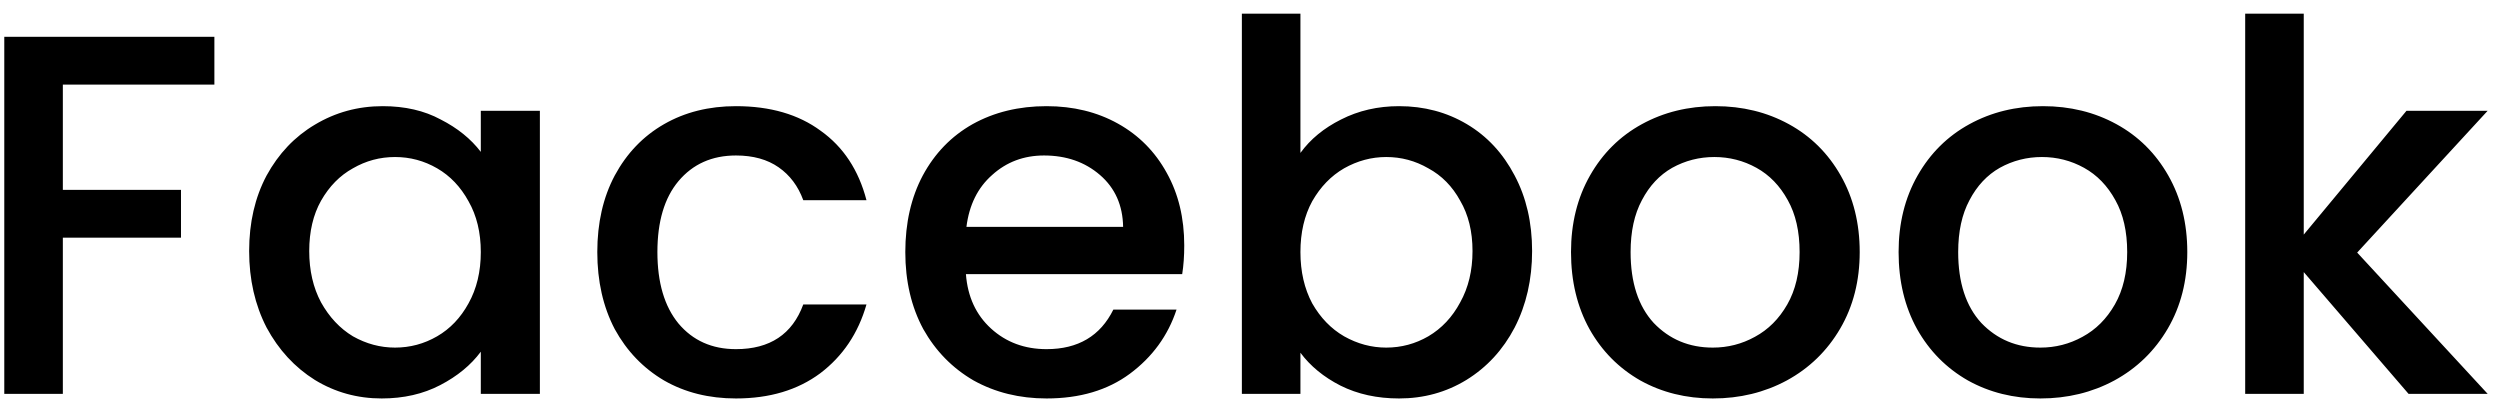
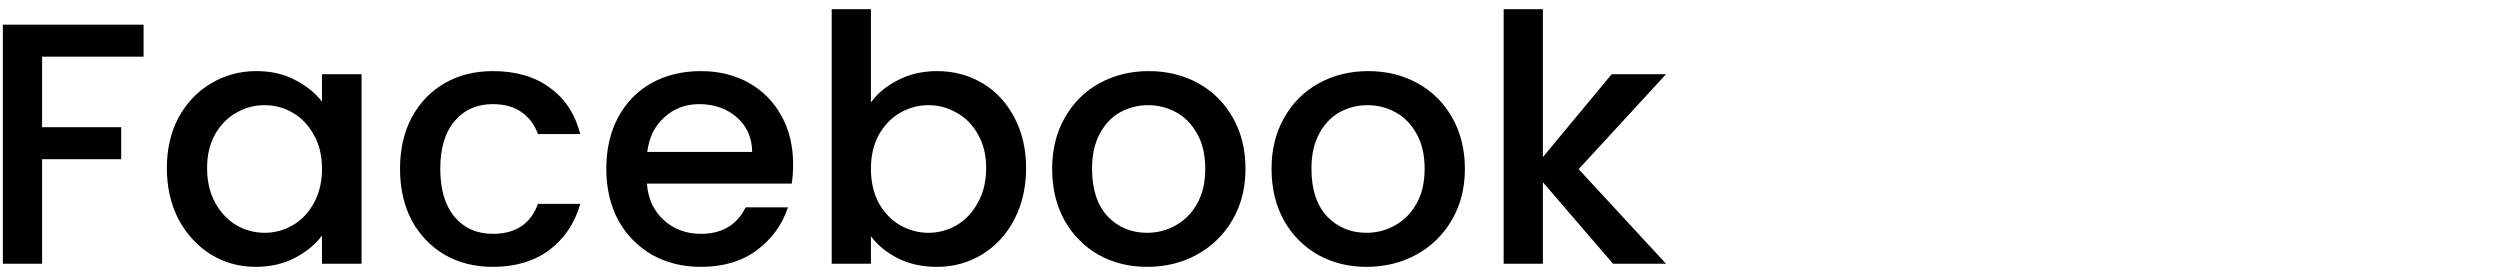
- <svg xmlns="http://www.w3.org/2000/svg" width="146" height="24" viewBox="0 0 146 24" fill="none">
+ <svg xmlns="http://www.w3.org/2000/svg" width="218" height="24" viewBox="0 0 218 24" fill="none">
  <path d="M12.52 2.15V4.94H3.67V11.09H10.57V13.88H3.67V23H0.25V2.15H12.52ZM14.55 14.66C14.55 13 14.889 11.53 15.569 10.25C16.27 8.97 17.209 7.98 18.39 7.28C19.59 6.56 20.91 6.2 22.349 6.2C23.649 6.2 24.779 6.46 25.739 6.98C26.72 7.48 27.5 8.11 28.079 8.87V6.47H31.529V23H28.079V20.54C27.5 21.32 26.709 21.97 25.709 22.49C24.709 23.01 23.57 23.27 22.29 23.27C20.869 23.27 19.57 22.91 18.39 22.19C17.209 21.45 16.27 20.43 15.569 19.13C14.889 17.81 14.55 16.32 14.55 14.66ZM28.079 14.72C28.079 13.58 27.84 12.59 27.36 11.75C26.899 10.91 26.29 10.27 25.529 9.83C24.77 9.39 23.95 9.17 23.07 9.17C22.189 9.17 21.369 9.39 20.61 9.83C19.849 10.25 19.23 10.88 18.75 11.72C18.29 12.54 18.059 13.52 18.059 14.66C18.059 15.8 18.29 16.8 18.75 17.66C19.23 18.52 19.849 19.18 20.61 19.64C21.39 20.08 22.209 20.3 23.07 20.3C23.95 20.3 24.77 20.08 25.529 19.64C26.29 19.2 26.899 18.56 27.36 17.72C27.84 16.86 28.079 15.86 28.079 14.72ZM34.882 14.72C34.882 13.02 35.221 11.53 35.901 10.25C36.602 8.95 37.562 7.95 38.782 7.25C40.002 6.55 41.401 6.2 42.981 6.2C44.981 6.2 46.632 6.68 47.931 7.64C49.252 8.58 50.142 9.93 50.602 11.69H46.911C46.611 10.87 46.132 10.23 45.471 9.77C44.812 9.31 43.981 9.08 42.981 9.08C41.581 9.08 40.462 9.58 39.621 10.58C38.801 11.56 38.392 12.94 38.392 14.72C38.392 16.5 38.801 17.89 39.621 18.89C40.462 19.89 41.581 20.39 42.981 20.39C44.962 20.39 46.272 19.52 46.911 17.78H50.602C50.121 19.46 49.221 20.8 47.901 21.8C46.581 22.78 44.941 23.27 42.981 23.27C41.401 23.27 40.002 22.92 38.782 22.22C37.562 21.5 36.602 20.5 35.901 19.22C35.221 17.92 34.882 16.42 34.882 14.72ZM69.16 14.33C69.16 14.95 69.12 15.51 69.04 16.01H56.41C56.51 17.33 57 18.39 57.88 19.19C58.76 19.99 59.84 20.39 61.12 20.39C62.96 20.39 64.26 19.62 65.02 18.08H68.71C68.21 19.6 67.3 20.85 65.98 21.83C64.68 22.79 63.06 23.27 61.12 23.27C59.54 23.27 58.12 22.92 56.86 22.22C55.62 21.5 54.64 20.5 53.92 19.22C53.22 17.92 52.87 16.42 52.87 14.72C52.87 13.02 53.21 11.53 53.89 10.25C54.59 8.95 55.56 7.95 56.8 7.25C58.06 6.55 59.5 6.2 61.12 6.2C62.68 6.2 64.07 6.54 65.29 7.22C66.51 7.9 67.46 8.86 68.14 10.1C68.82 11.32 69.16 12.73 69.16 14.33ZM65.59 13.25C65.57 11.99 65.12 10.98 64.24 10.22C63.36 9.46 62.27 9.08 60.97 9.08C59.79 9.08 58.78 9.46 57.94 10.22C57.1 10.96 56.6 11.97 56.44 13.25H65.59ZM75.945 8.93C76.525 8.13 77.315 7.48 78.315 6.98C79.335 6.46 80.465 6.2 81.705 6.2C83.165 6.2 84.485 6.55 85.665 7.25C86.845 7.95 87.775 8.95 88.455 10.25C89.135 11.53 89.475 13 89.475 14.66C89.475 16.32 89.135 17.81 88.455 19.13C87.775 20.43 86.835 21.45 85.635 22.19C84.455 22.91 83.145 23.27 81.705 23.27C80.425 23.27 79.285 23.02 78.285 22.52C77.305 22.02 76.525 21.38 75.945 20.6V23H72.525V0.8H75.945V8.93ZM85.995 14.66C85.995 13.52 85.755 12.54 85.275 11.72C84.815 10.88 84.195 10.25 83.415 9.83C82.655 9.39 81.835 9.17 80.955 9.17C80.095 9.17 79.275 9.39 78.495 9.83C77.735 10.27 77.115 10.91 76.635 11.75C76.175 12.59 75.945 13.58 75.945 14.72C75.945 15.86 76.175 16.86 76.635 17.72C77.115 18.56 77.735 19.2 78.495 19.64C79.275 20.08 80.095 20.3 80.955 20.3C81.835 20.3 82.655 20.08 83.415 19.64C84.195 19.18 84.815 18.52 85.275 17.66C85.755 16.8 85.995 15.8 85.995 14.66ZM100.027 23.27C98.467 23.27 97.057 22.92 95.797 22.22C94.537 21.5 93.547 20.5 92.827 19.22C92.107 17.92 91.747 16.42 91.747 14.72C91.747 13.04 92.117 11.55 92.857 10.25C93.597 8.95 94.607 7.95 95.887 7.25C97.167 6.55 98.597 6.2 100.177 6.2C101.757 6.2 103.187 6.55 104.467 7.25C105.747 7.95 106.757 8.95 107.497 10.25C108.237 11.55 108.607 13.04 108.607 14.72C108.607 16.4 108.227 17.89 107.467 19.19C106.707 20.49 105.667 21.5 104.347 22.22C103.047 22.92 101.607 23.27 100.027 23.27ZM100.027 20.3C100.907 20.3 101.727 20.09 102.487 19.67C103.267 19.25 103.897 18.62 104.377 17.78C104.857 16.94 105.097 15.92 105.097 14.72C105.097 13.52 104.867 12.51 104.407 11.69C103.947 10.85 103.337 10.22 102.577 9.8C101.817 9.38 100.997 9.17 100.117 9.17C99.237 9.17 98.417 9.38 97.657 9.8C96.917 10.22 96.327 10.85 95.887 11.69C95.447 12.51 95.227 13.52 95.227 14.72C95.227 16.5 95.677 17.88 96.577 18.86C97.497 19.82 98.647 20.3 100.027 20.3ZM119.158 23.27C117.598 23.27 116.188 22.92 114.928 22.22C113.668 21.5 112.678 20.5 111.958 19.22C111.238 17.92 110.878 16.42 110.878 14.72C110.878 13.04 111.248 11.55 111.988 10.25C112.728 8.95 113.738 7.95 115.018 7.25C116.298 6.55 117.728 6.2 119.308 6.2C120.888 6.2 122.318 6.55 123.598 7.25C124.878 7.95 125.888 8.95 126.628 10.25C127.368 11.55 127.738 13.04 127.738 14.72C127.738 16.4 127.358 17.89 126.598 19.19C125.838 20.49 124.798 21.5 123.478 22.22C122.178 22.92 120.738 23.27 119.158 23.27ZM119.158 20.3C120.038 20.3 120.858 20.09 121.618 19.67C122.398 19.25 123.028 18.62 123.508 17.78C123.988 16.94 124.228 15.92 124.228 14.72C124.228 13.52 123.998 12.51 123.538 11.69C123.078 10.85 122.468 10.22 121.708 9.8C120.948 9.38 120.128 9.17 119.248 9.17C118.368 9.17 117.548 9.38 116.788 9.8C116.048 10.22 115.458 10.85 115.018 11.69C114.578 12.51 114.358 13.52 114.358 14.72C114.358 16.5 114.808 17.88 115.708 18.86C116.628 19.82 117.778 20.3 119.158 20.3ZM137.659 14.75L145.279 23H140.659L134.539 15.89V23H131.119V0.8H134.539V13.7L140.539 6.47H145.279L137.659 14.75Z" fill="black" />
</svg>
